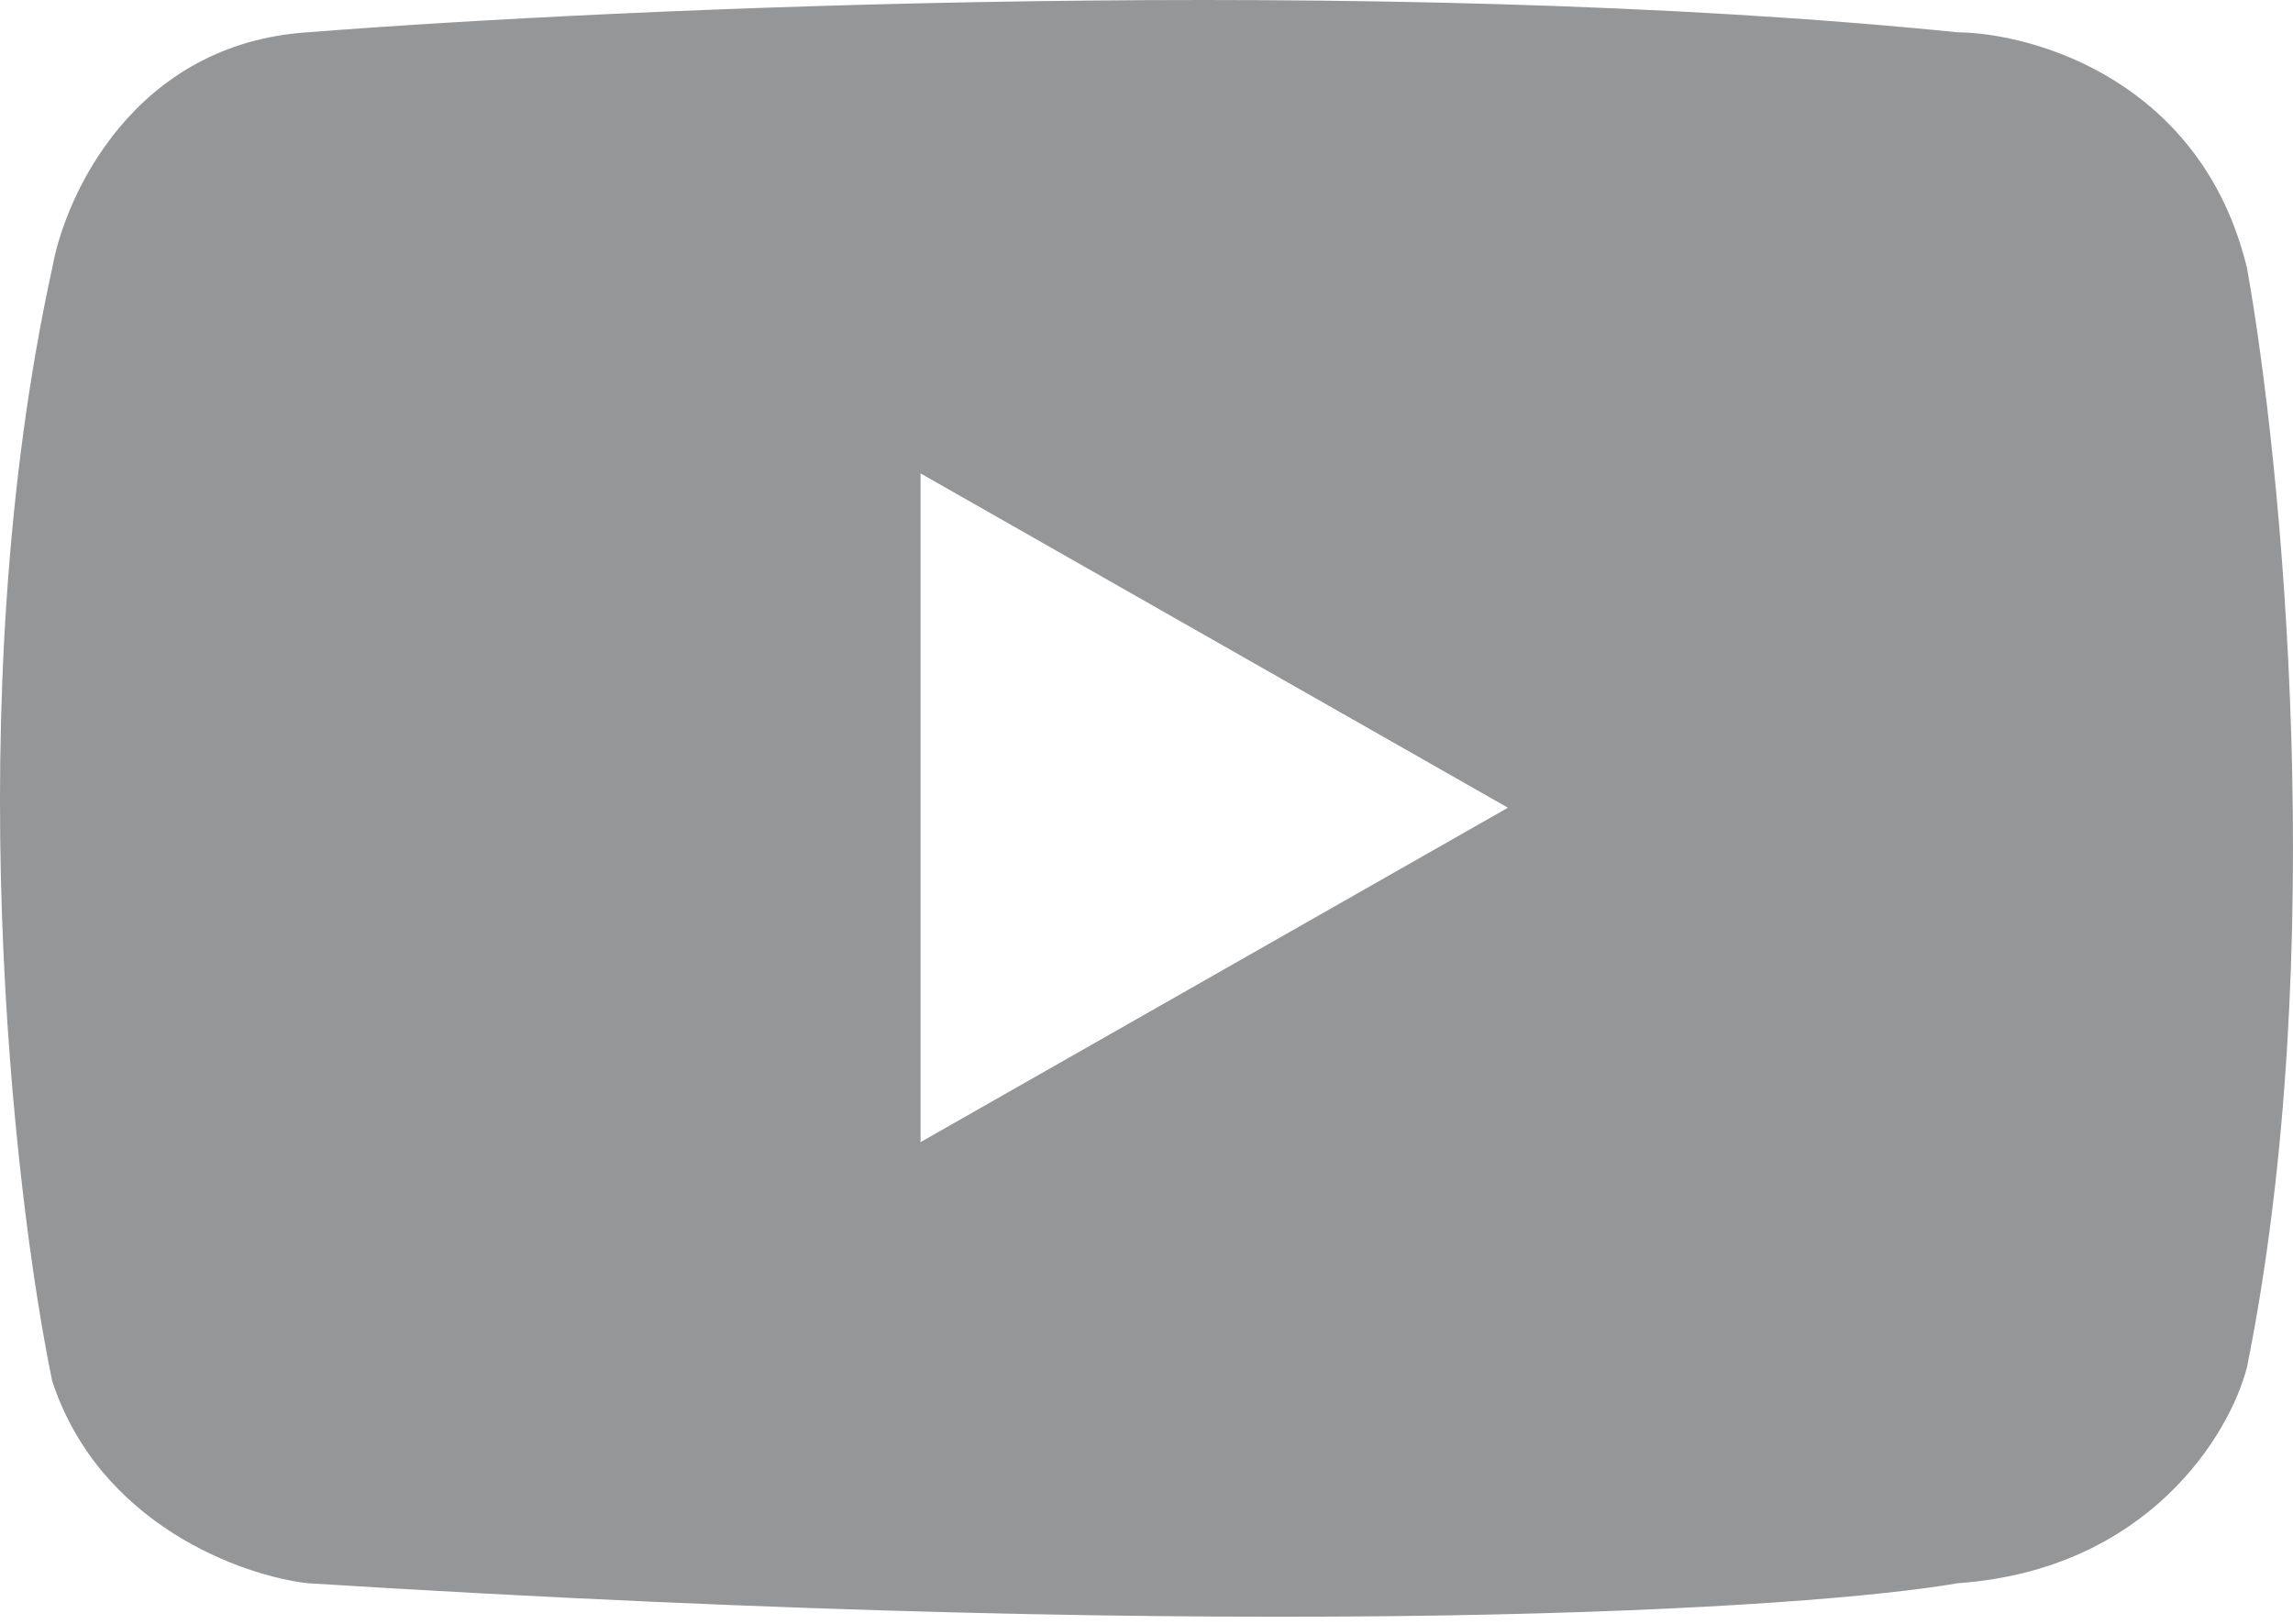
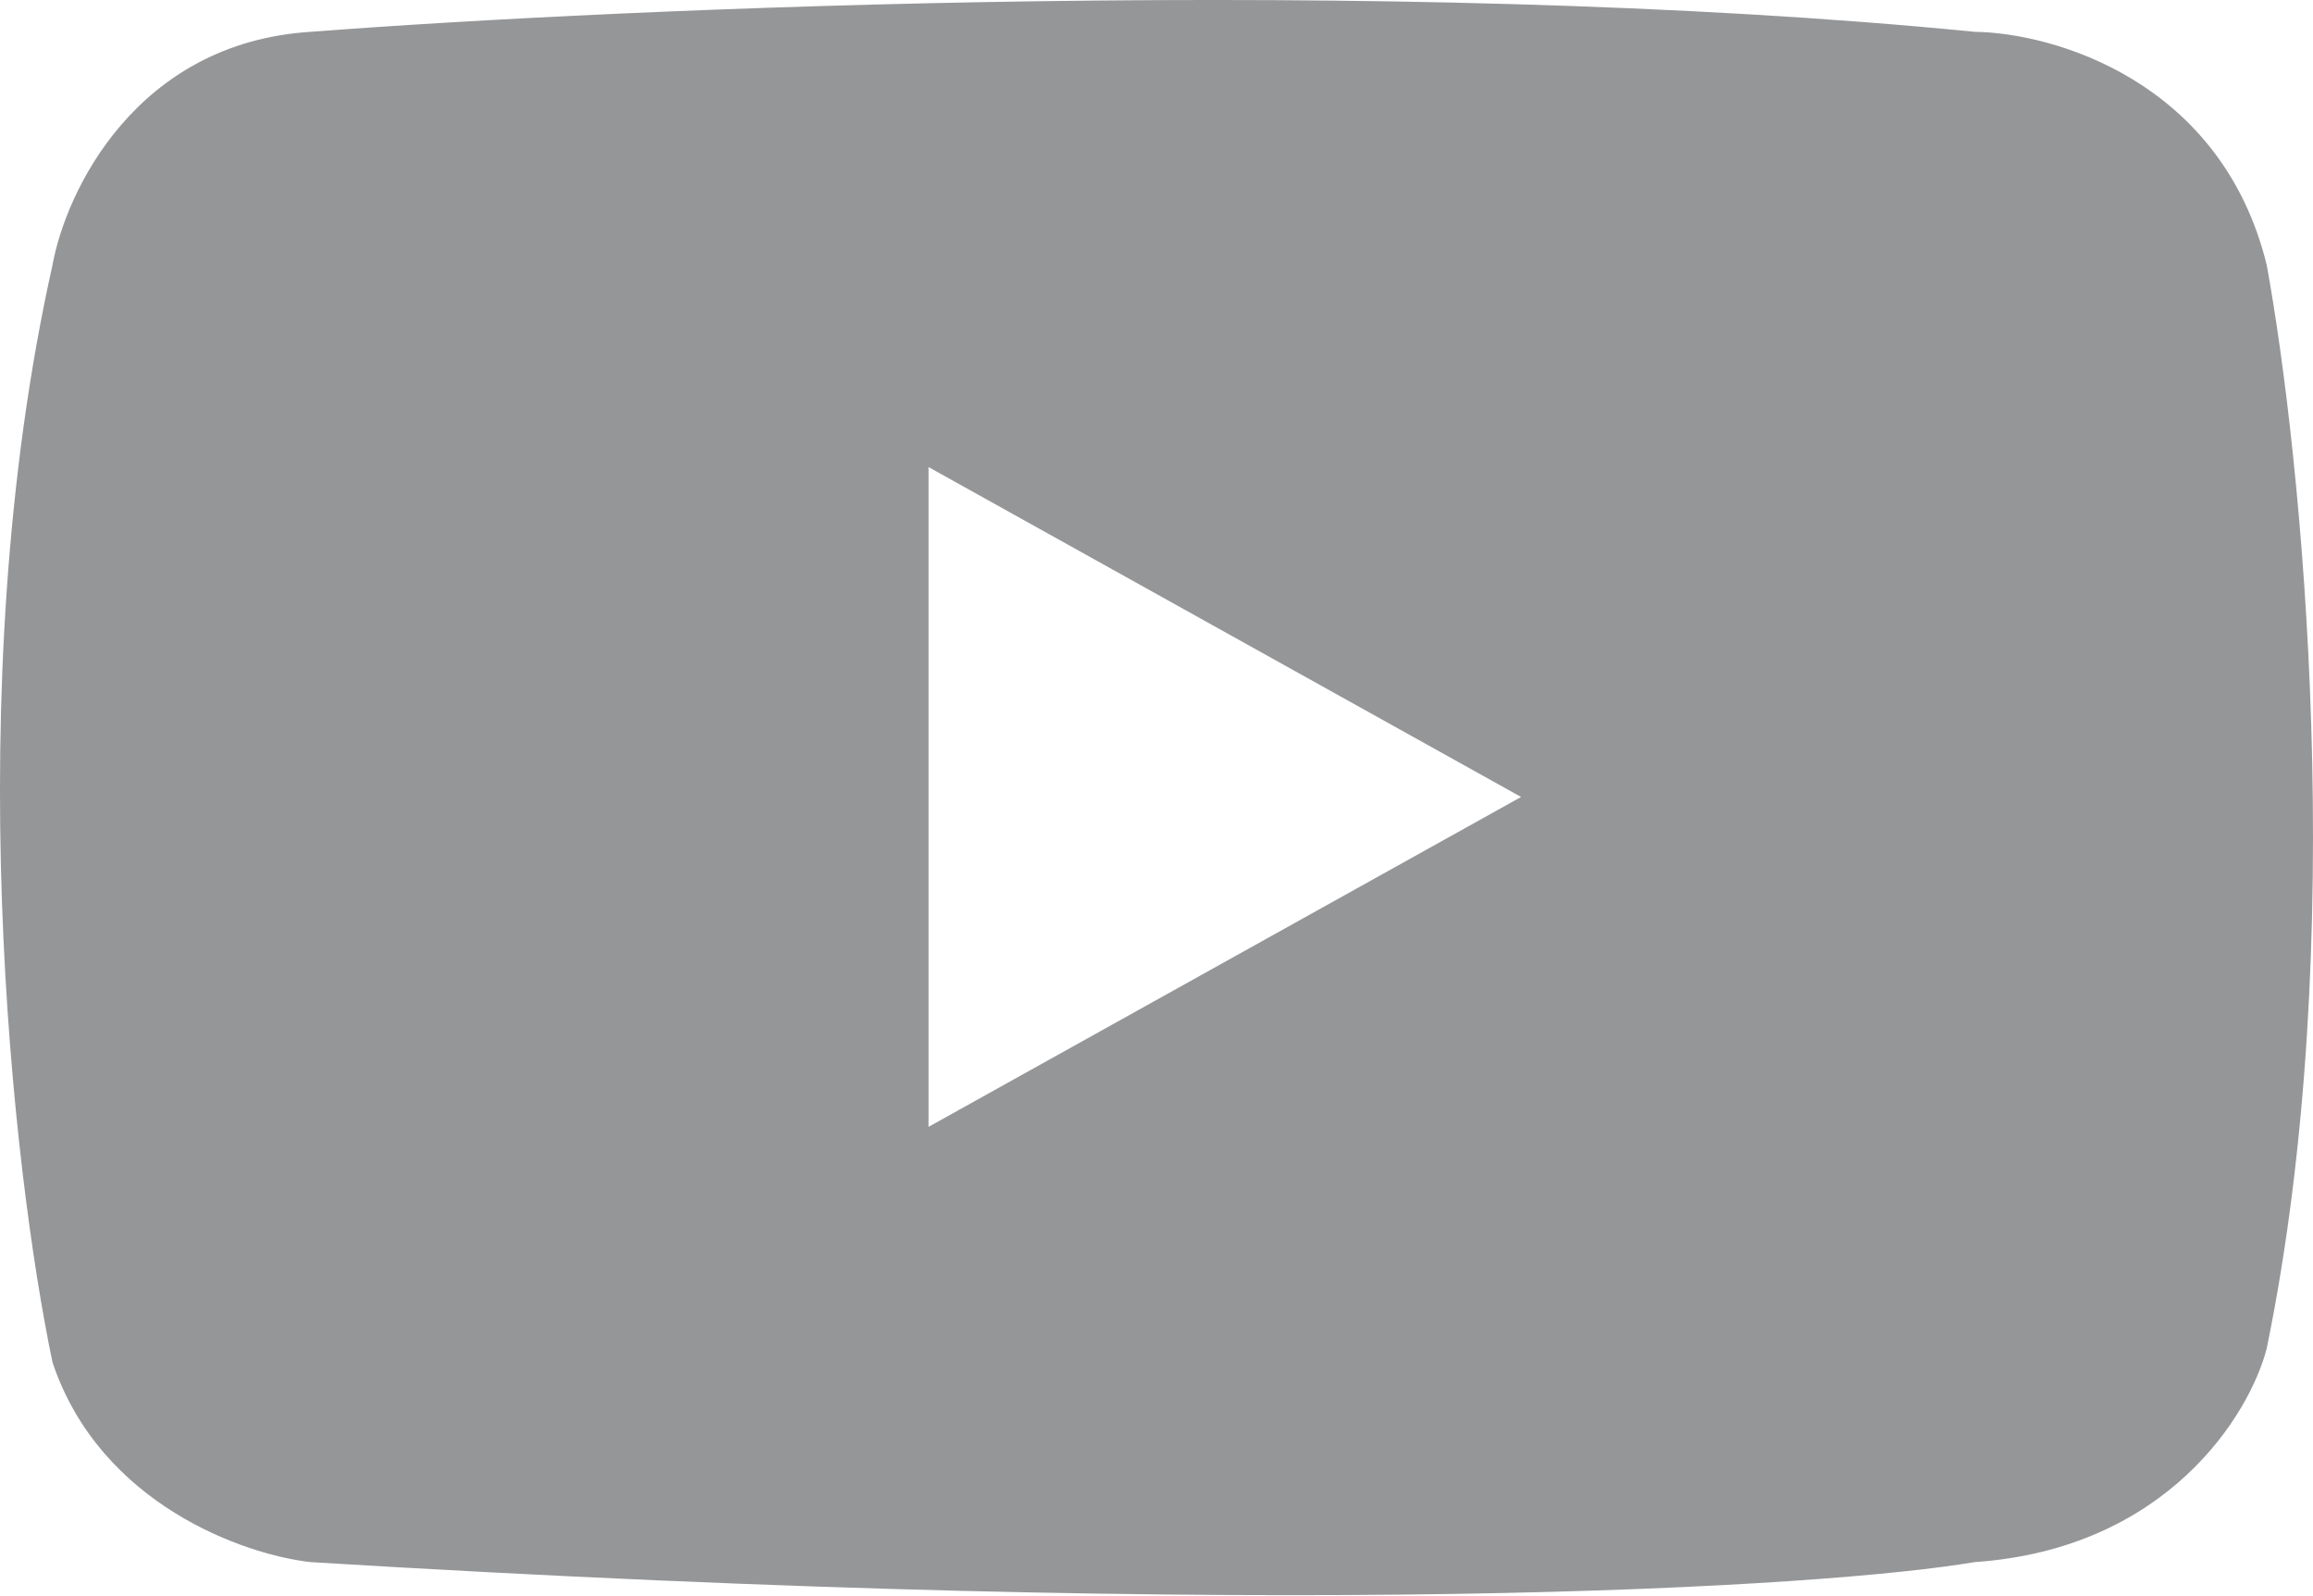
- <svg xmlns="http://www.w3.org/2000/svg" width="24" height="17" viewBox="0 0 24 17" fill="none">
-   <path fill-rule="evenodd" clip-rule="evenodd" d="M0.546 14.457C0.134 12.457 -0.443 7.327 0.546 2.809C0.683 2.034 1.411 0.455 3.223 0.338C6.458 0.083 14.442 -0.274 20.489 0.338C21.303 0.348 23.049 0.856 23.519 2.809C23.882 4.838 24.39 9.98 23.519 14.31C23.343 15.006 22.49 16.434 20.489 16.575C18.96 16.84 13.365 17.21 3.223 16.575C2.536 16.497 1.04 15.963 0.546 14.457ZM15.783 8.456L9.635 4.956V11.957L15.783 8.456Z" fill="#959698" />
+ <svg xmlns="http://www.w3.org/2000/svg" width="29" height="20" viewBox="0 0 29 20" fill="none">
+   <path fill-rule="evenodd" clip-rule="evenodd" d="M0.659 17.083C0.162 14.719 -0.535 8.658 0.659 3.319C0.825 2.404 1.704 0.538 3.894 0.399C7.804 0.098 17.45 -0.324 24.758 0.399C25.741 0.411 27.85 1.011 28.419 3.319C28.858 5.717 29.471 11.793 28.419 16.909C28.206 17.732 27.175 19.419 24.758 19.585C22.91 19.898 16.149 20.336 3.894 19.585C3.065 19.493 1.257 18.863 0.659 17.083ZM19.071 9.992L11.642 5.856V14.128L19.071 9.992Z" fill="#959698" />
</svg>
